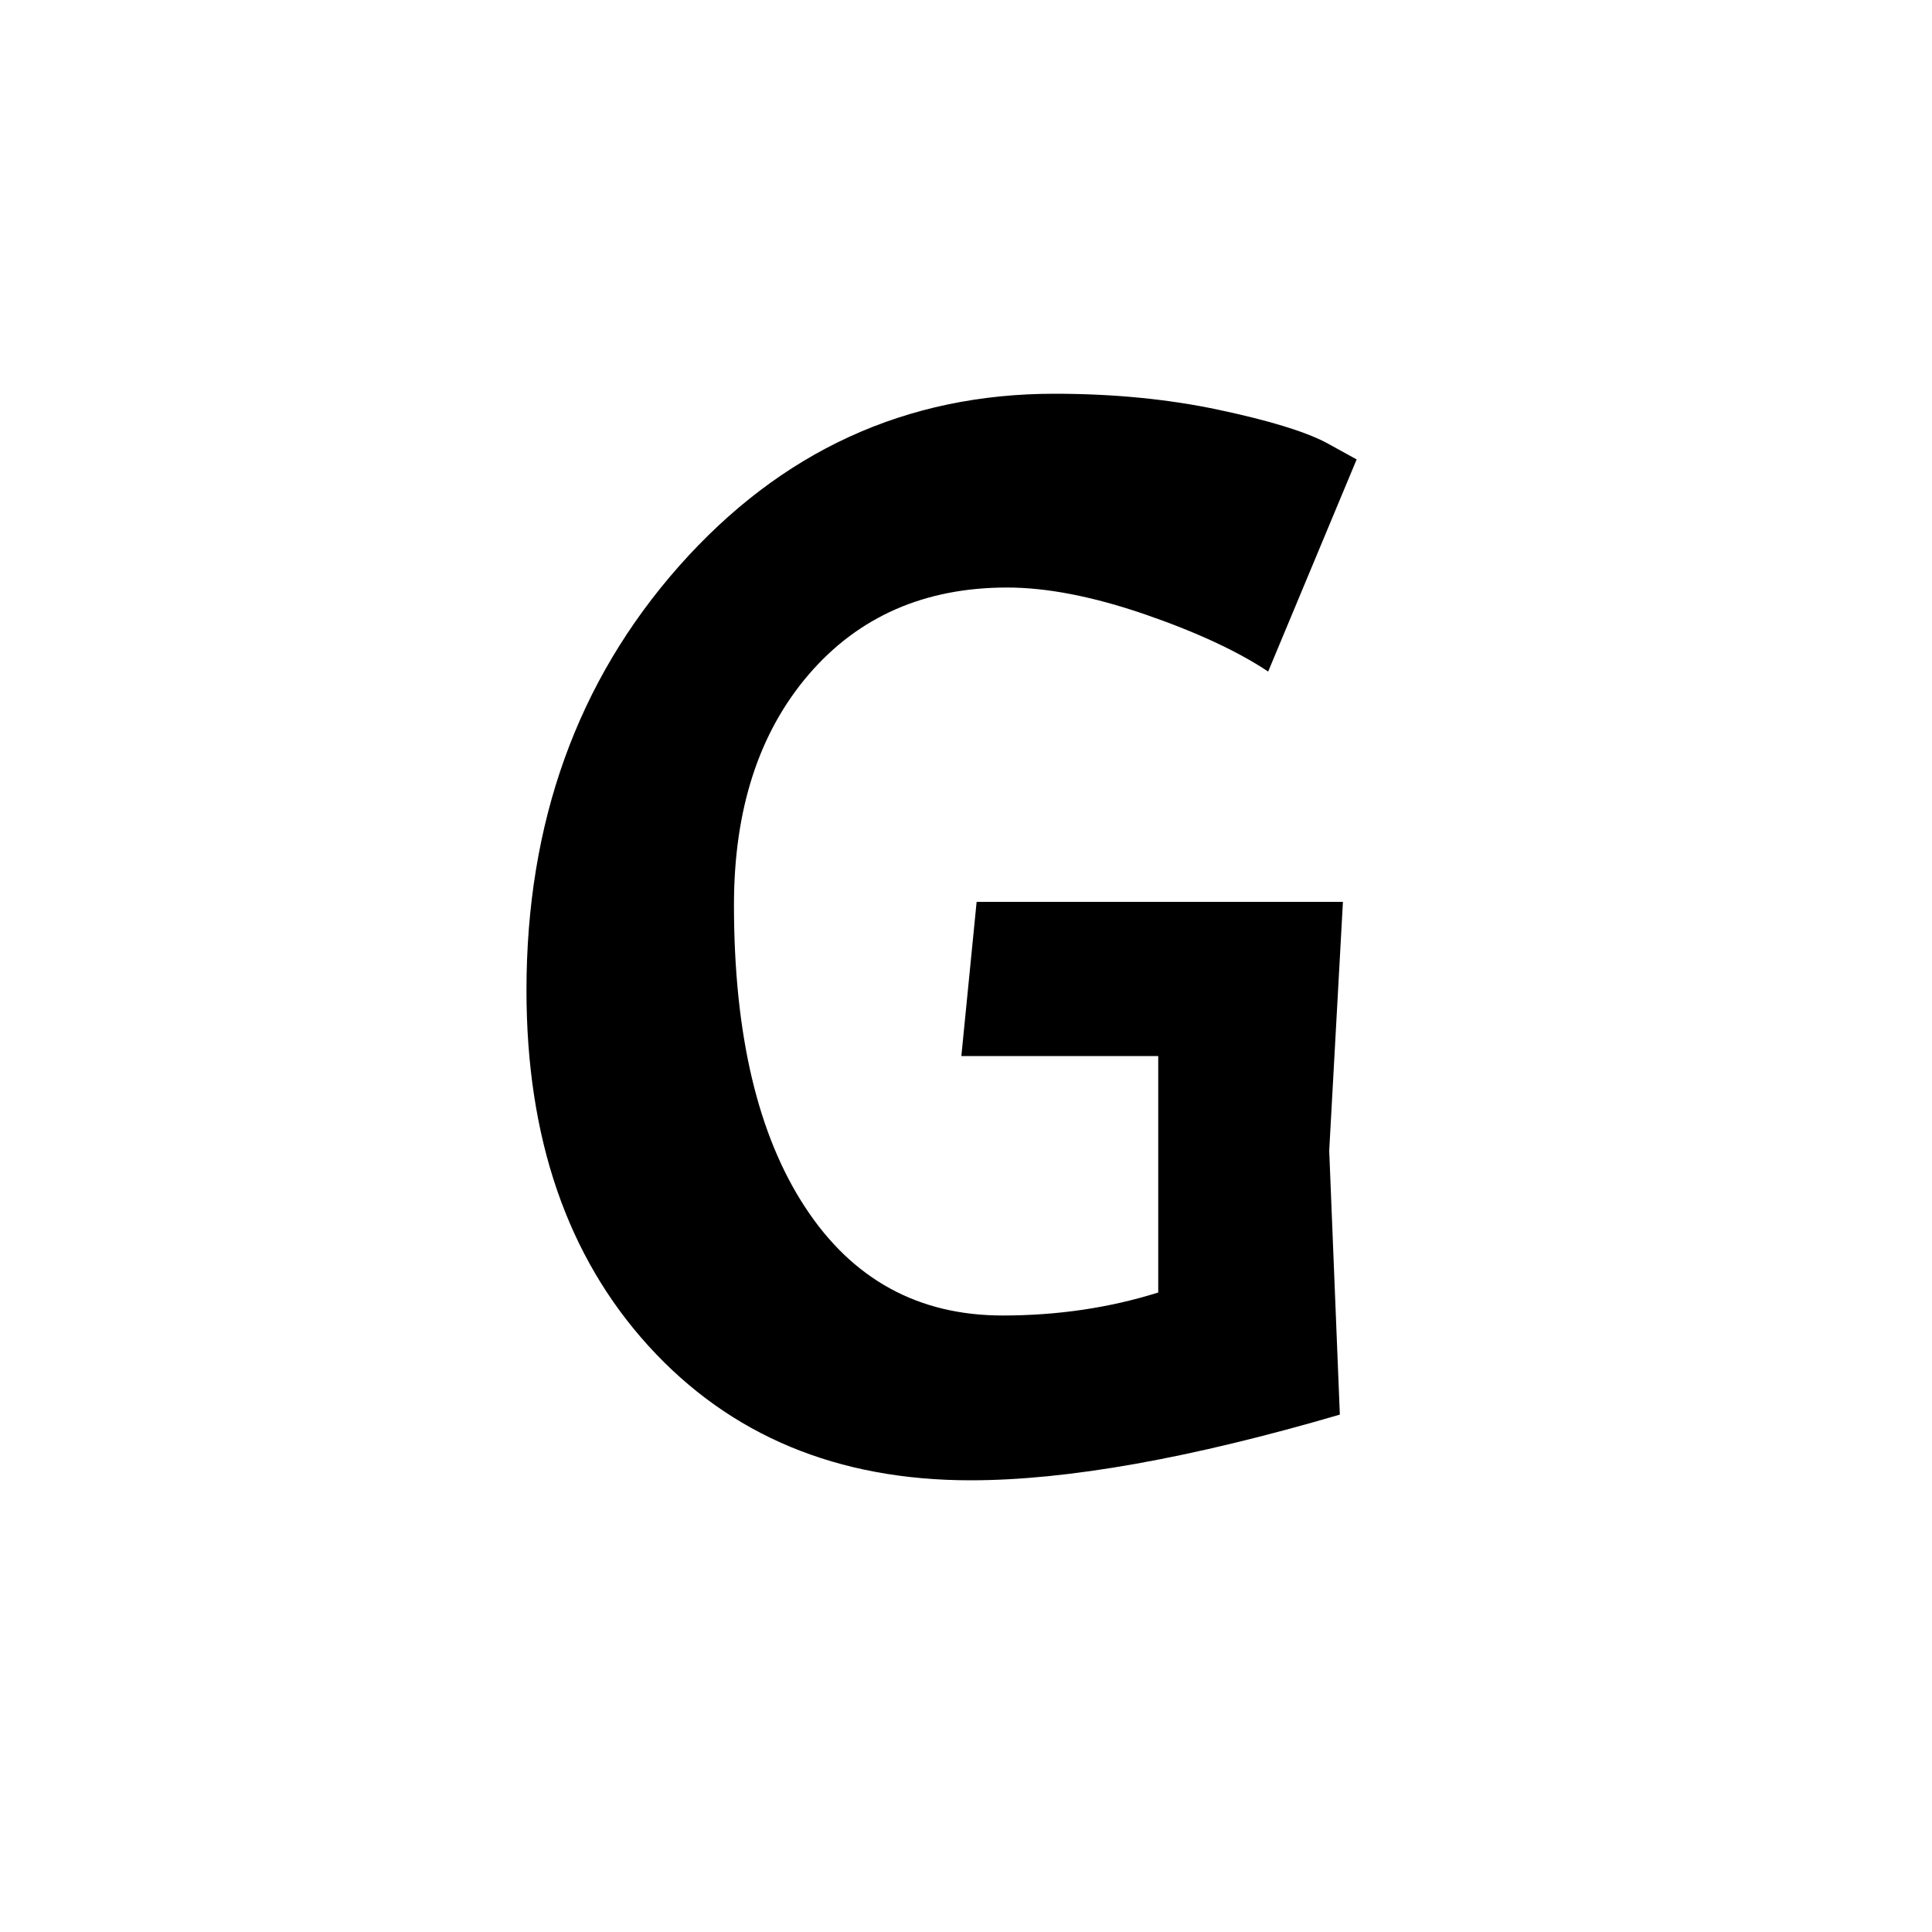
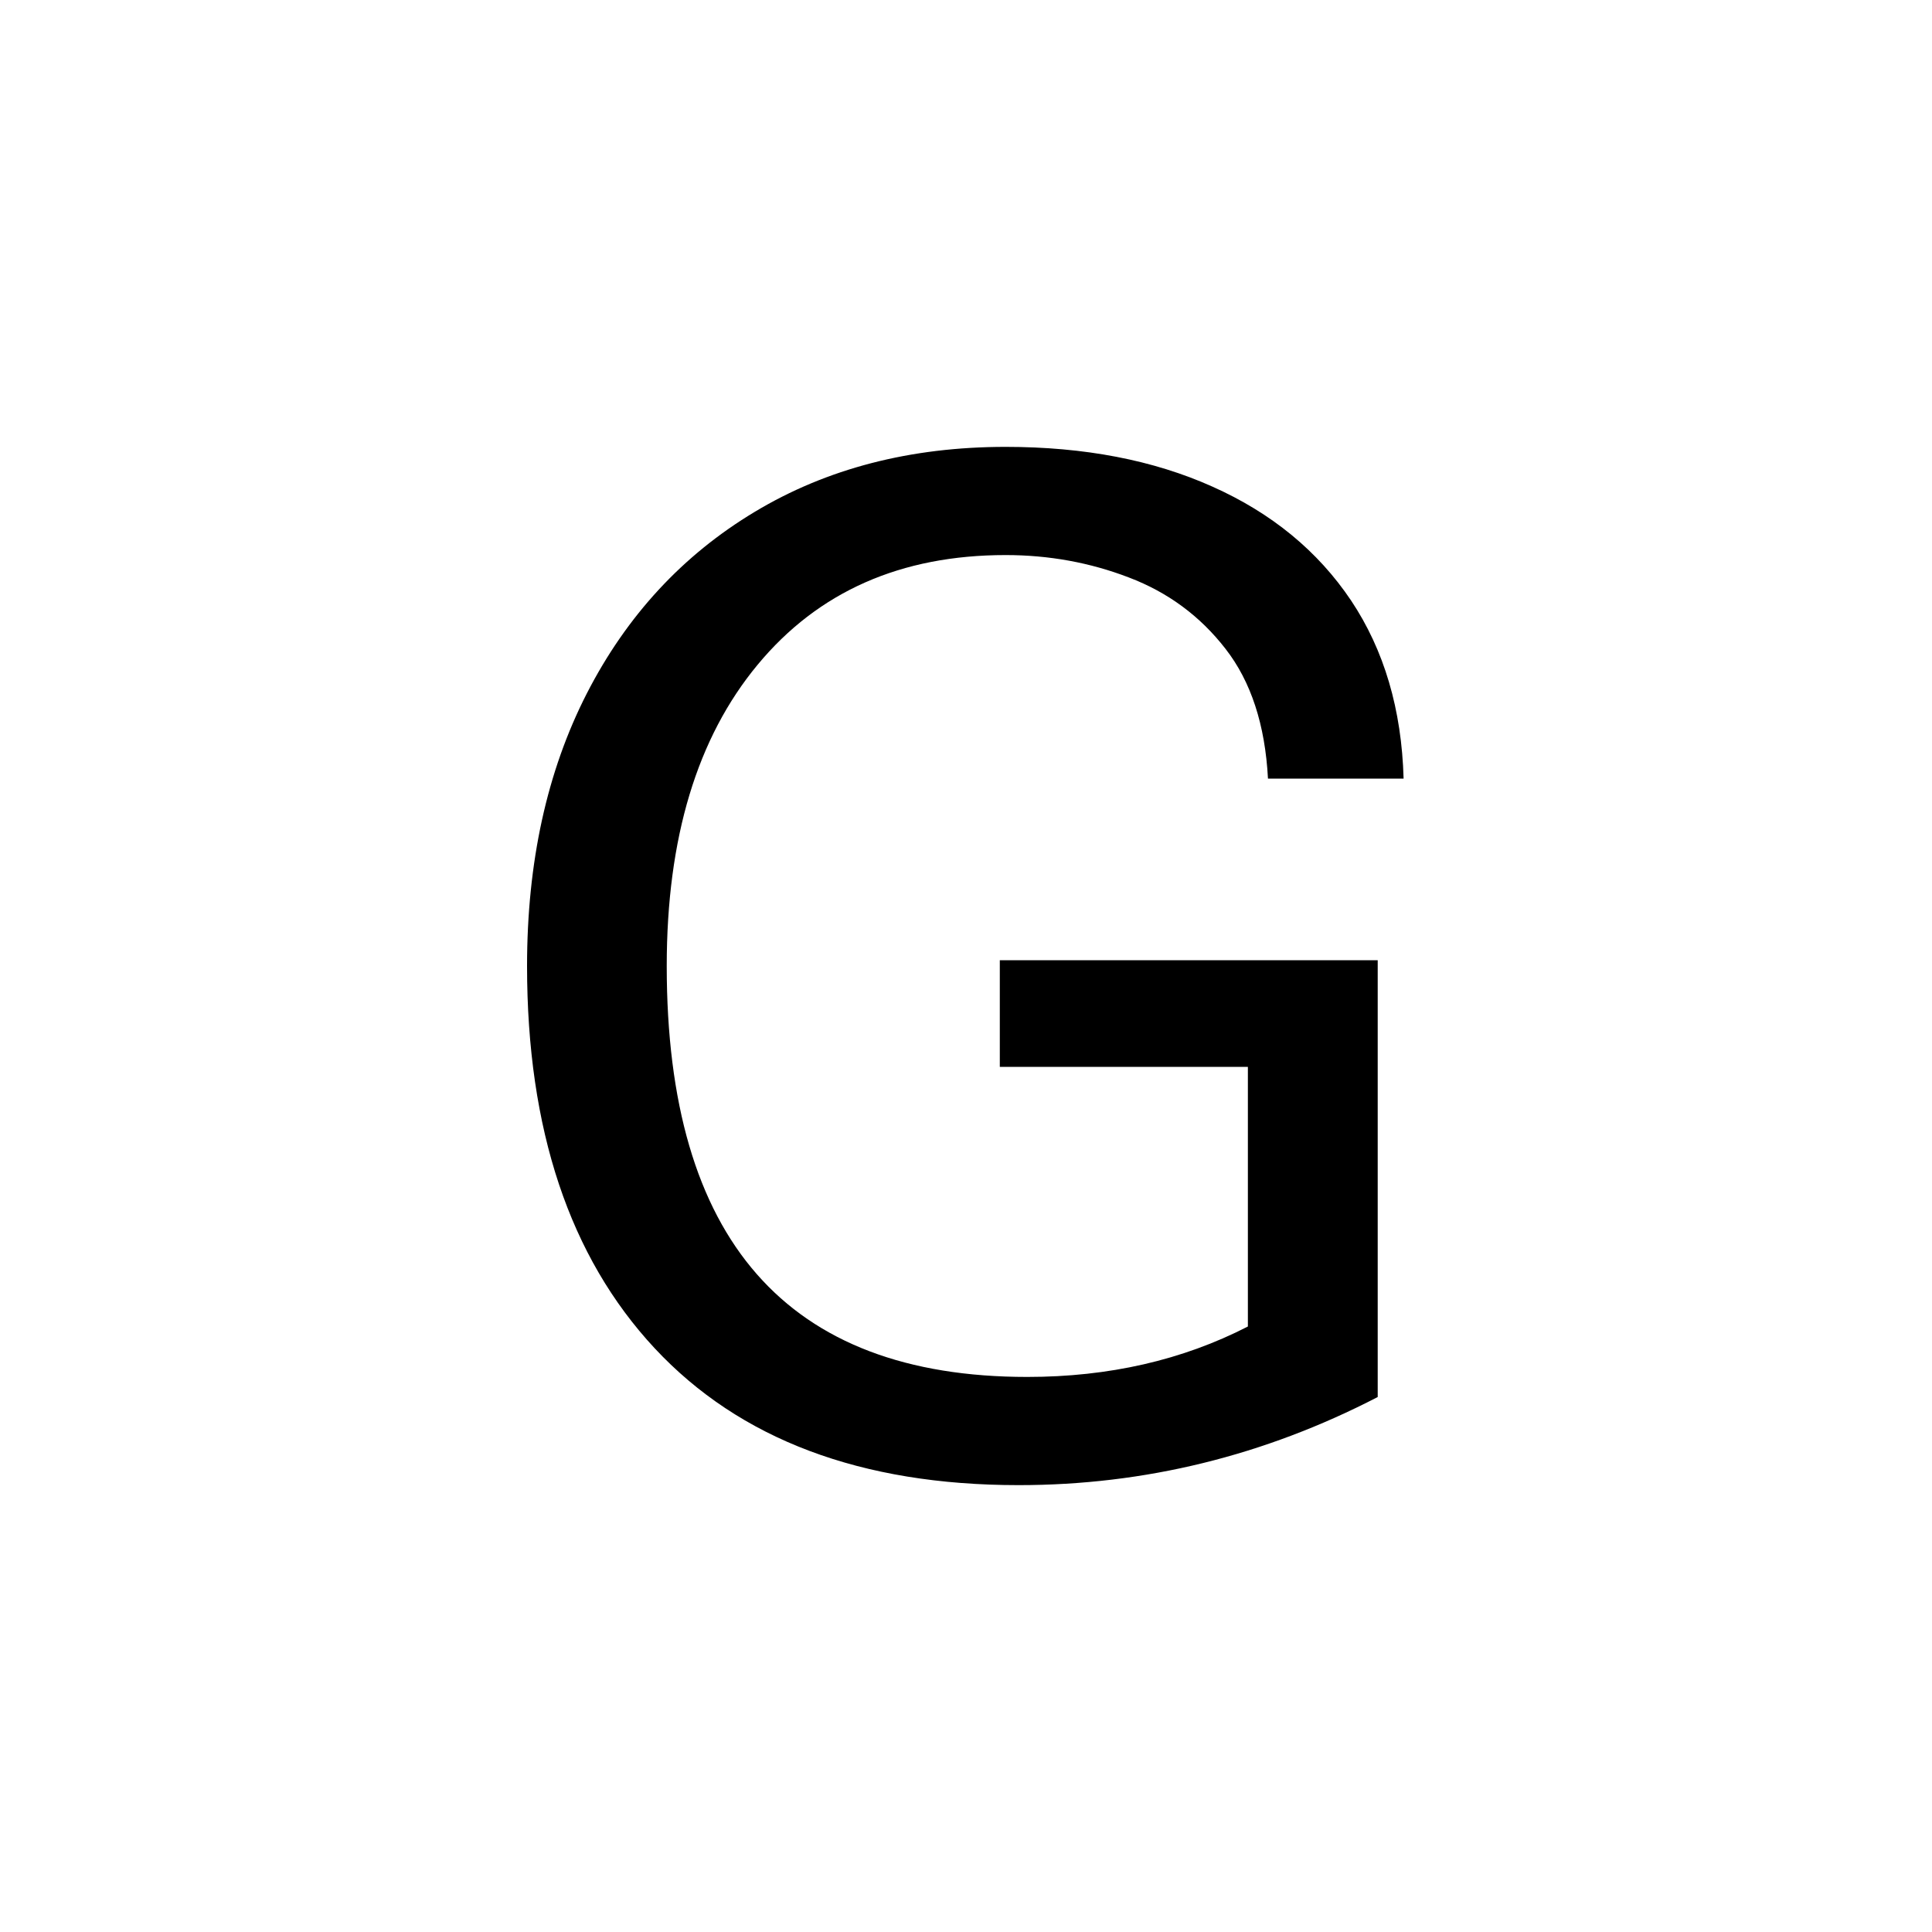
<svg xmlns="http://www.w3.org/2000/svg" width="100" height="100" version="1.1" id="svg1" viewBox="0 0 100 100">
-   <path fill="black" d="M50.24 76.62L50.24 76.62Q39.89 76.62 33.57 69.67Q27.25 62.72 27.25 51.26L27.25 51.26Q27.25 38.23 35.15 29.30Q43.05 20.38 54.58 20.38L54.58 20.38Q59.16 20.38 63.07 21.21Q66.98 22.04 68.64 22.91L68.64 22.91L70.22 23.78L65.64 34.76Q63.27 33.18 59.24 31.79Q55.21 30.41 52.13 30.41L52.13 30.41Q45.73 30.41 41.86 34.91Q37.99 39.42 37.99 46.84L37.99 46.84Q37.99 56.87 41.67 62.48Q45.34 68.09 51.90 68.09L51.90 68.09Q56.16 68.09 59.95 66.90L59.95 66.90L59.95 54.66L49.76 54.66L50.55 46.68L69.51 46.68L68.80 59.56L69.35 73.22Q57.74 76.62 50.24 76.62Z" />
+   <path fill="black" d="M52.72 76.87L52.72 76.87Q40.49 76.87 33.88 69.78Q27.28 62.69 27.28 50L27.28 50Q27.28 41.94 30.37 35.90Q33.47 29.85 39.07 26.49Q44.66 23.13 52.05 23.13L52.05 23.13Q58.17 23.13 62.76 25.19Q67.35 27.24 69.93 31.08Q72.50 34.93 72.65 40.30L72.65 40.30L65.63 40.30Q65.41 36.12 63.43 33.58Q61.46 31.04 58.43 29.89Q55.41 28.73 52.05 28.73L52.05 28.73Q43.92 28.73 39.22 34.40Q34.51 40.07 34.51 50L34.51 50Q34.51 71.27 53.17 71.27L53.17 71.27Q59.51 71.27 64.59 68.66L64.59 68.66L64.59 55.22L51.75 55.22L51.75 49.70L71.31 49.70L71.31 72.31Q62.50 76.87 52.72 76.87Z" />
</svg>
